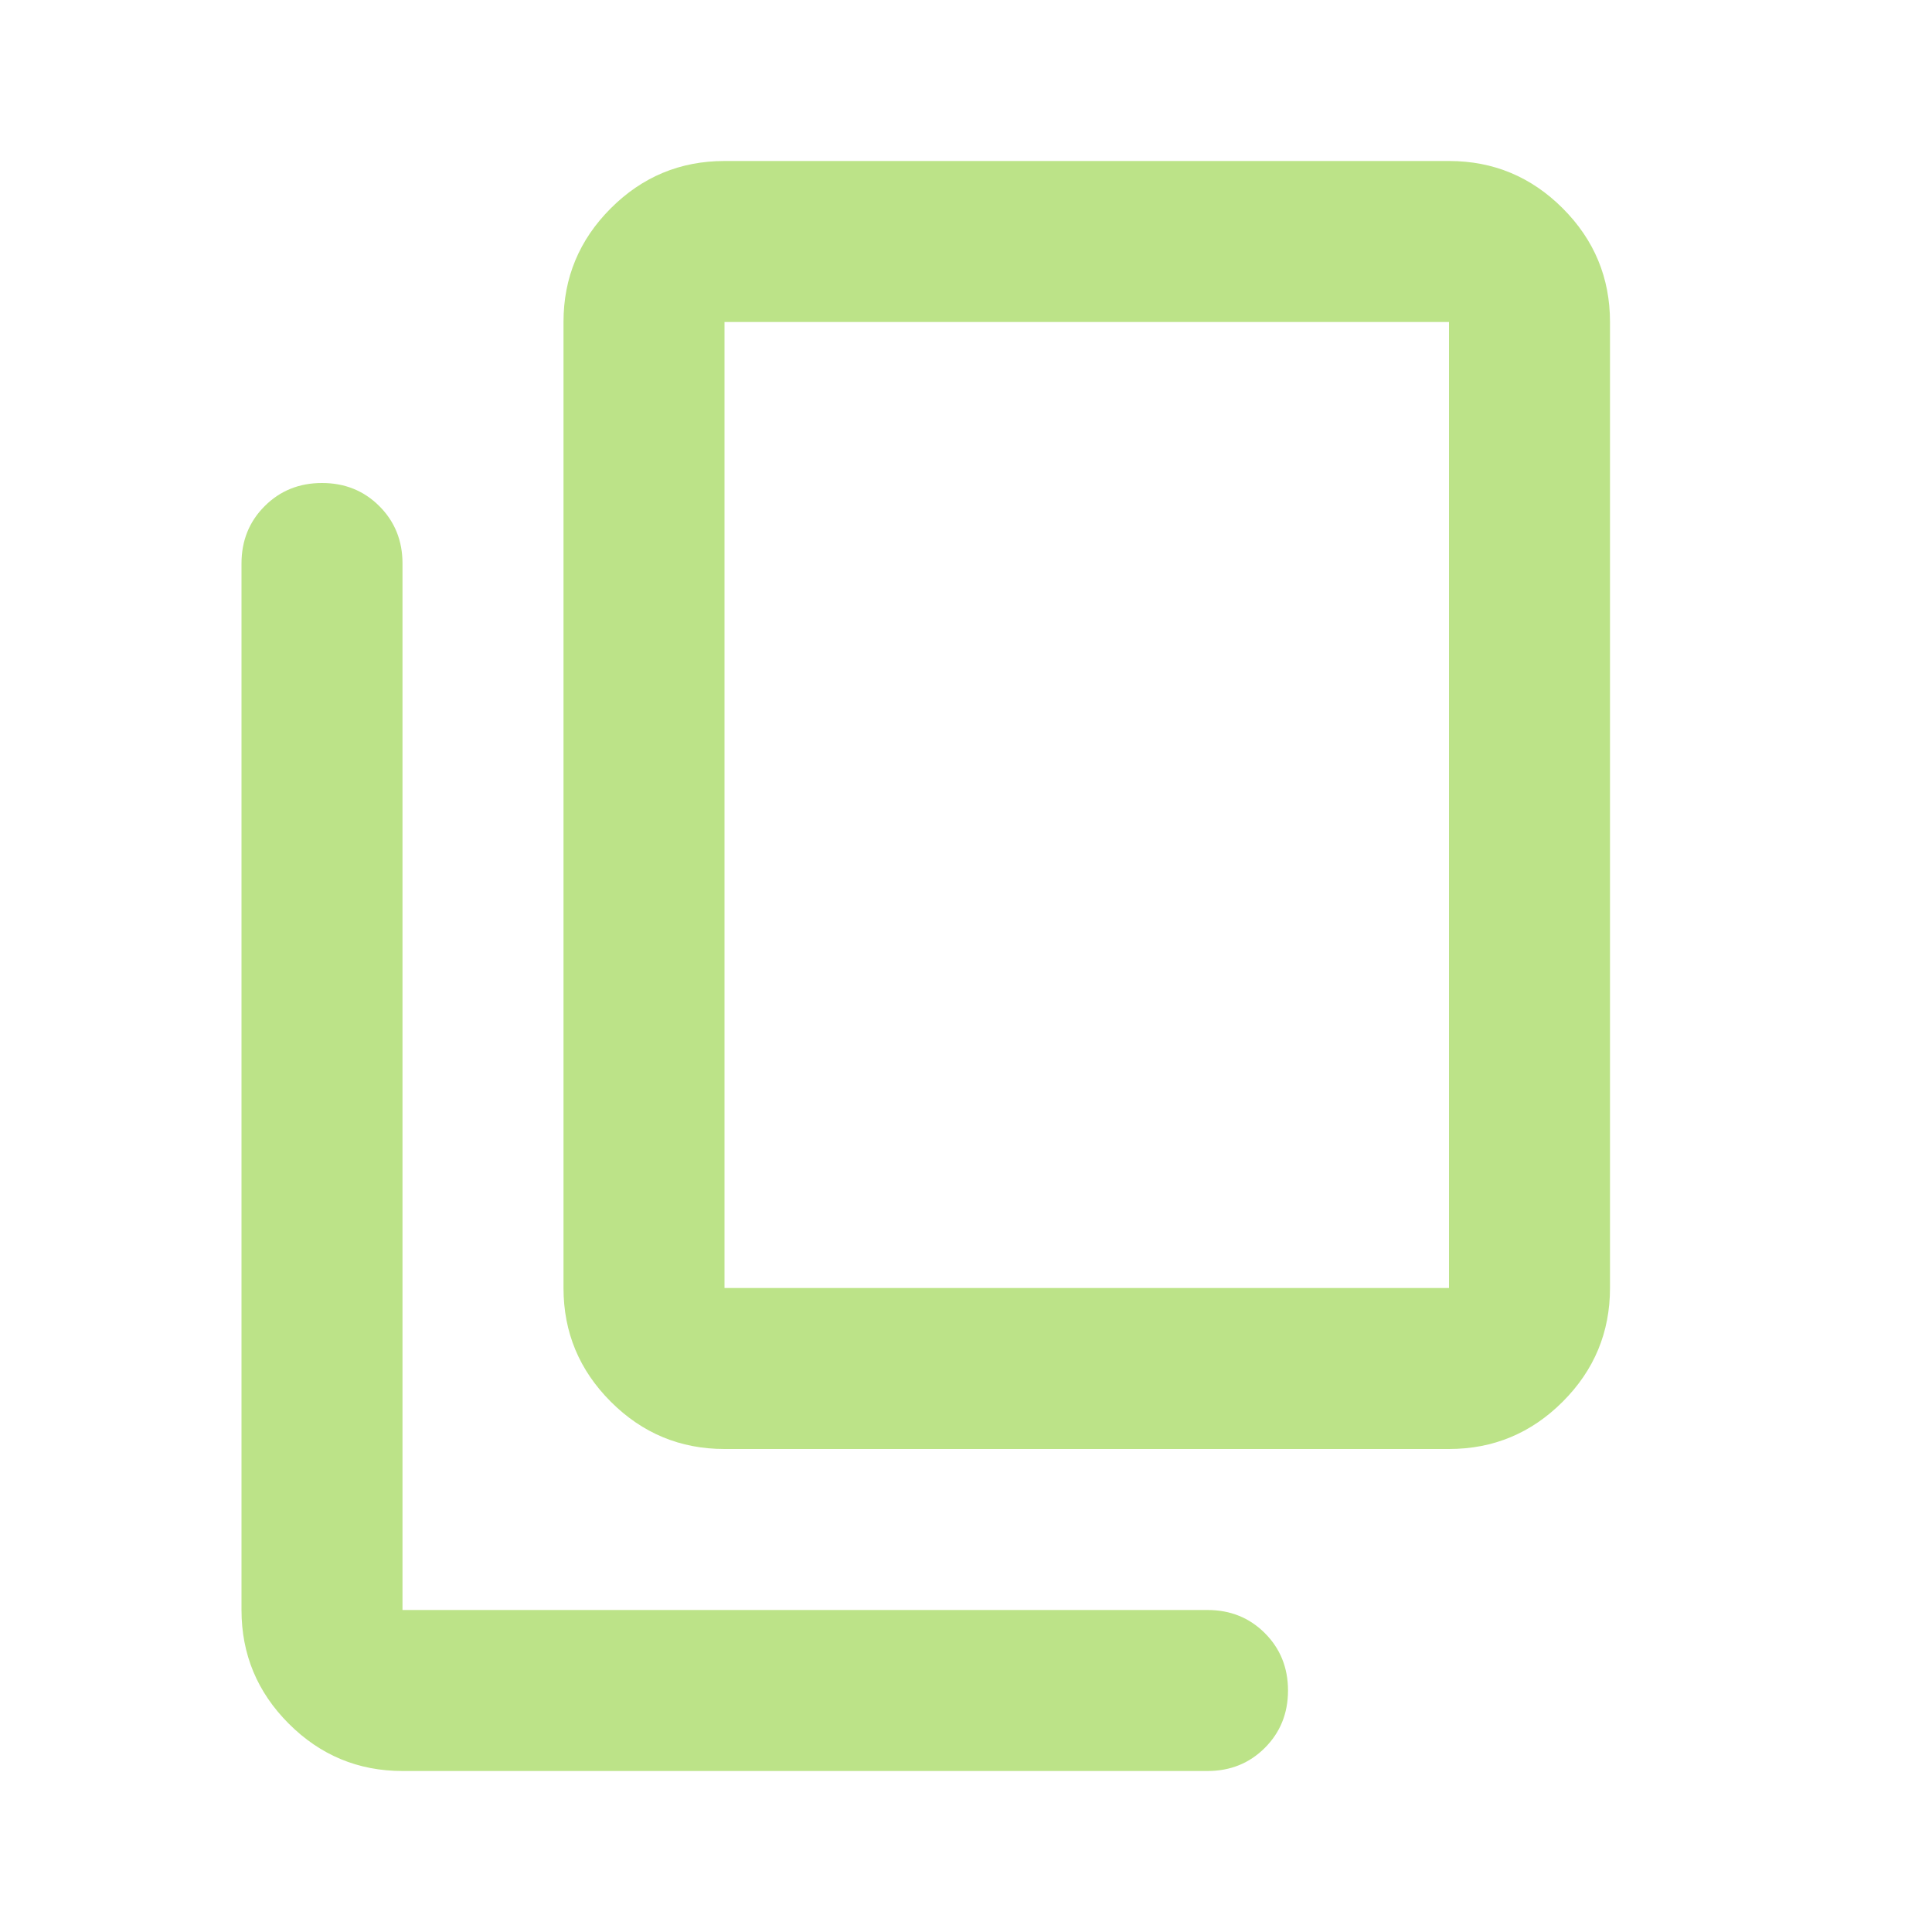
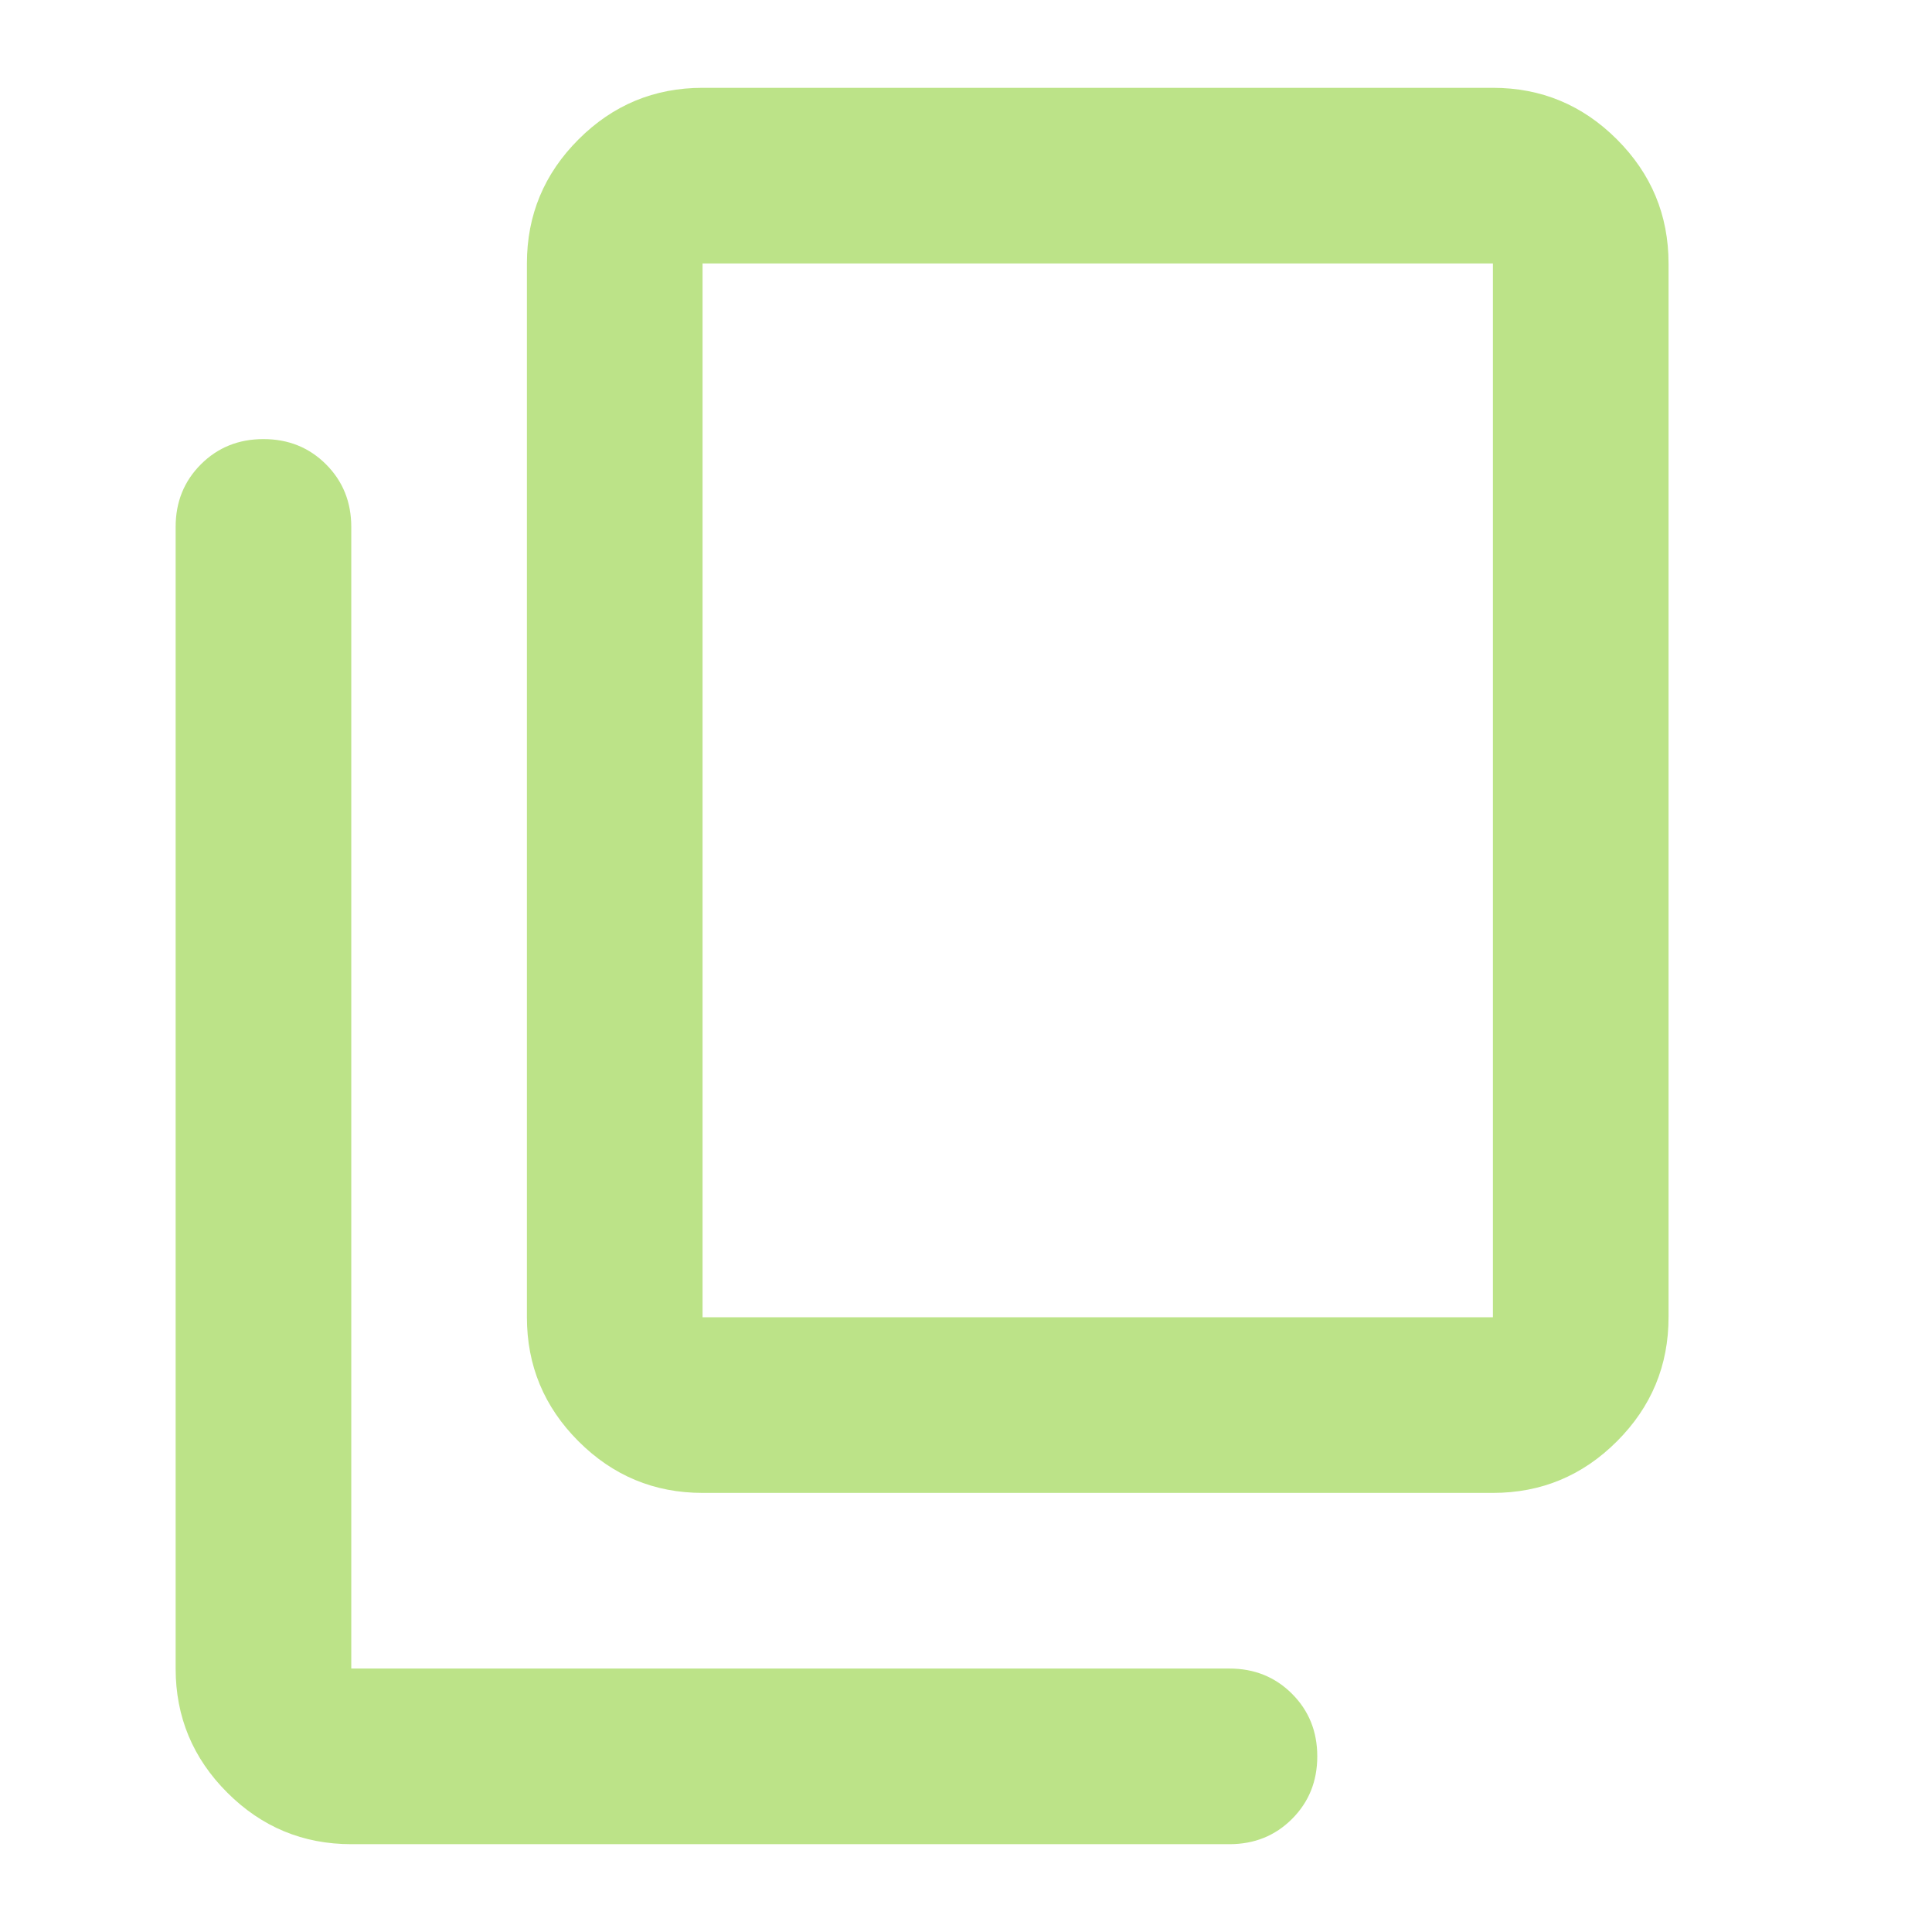
- <svg xmlns="http://www.w3.org/2000/svg" data-big="true" height="16px" viewBox="0 -960 960 960" width="16px" fill="#BCE388">
+ <svg xmlns="http://www.w3.org/2000/svg" data-big="true" height="16px" viewBox="40 -920 880 880" width="16px" fill="#BCE388">
  <path d="M360-240q-33 0-56.5-23.5T280-320v-480q0-33 23.5-56.5T360-880h360q33 0 56.5 23.5T800-800v480q0 33-23.5 56.5T720-240H360Zm0-80h360v-480H360v480ZM200-80q-33 0-56.5-23.5T120-160v-520q0-17 11.5-28.5T160-720q17 0 28.5 11.5T200-680v520h400q17 0 28.5 11.5T640-120q0 17-11.5 28.5T600-80H200Zm160-240v-480 480Z" />
</svg>
